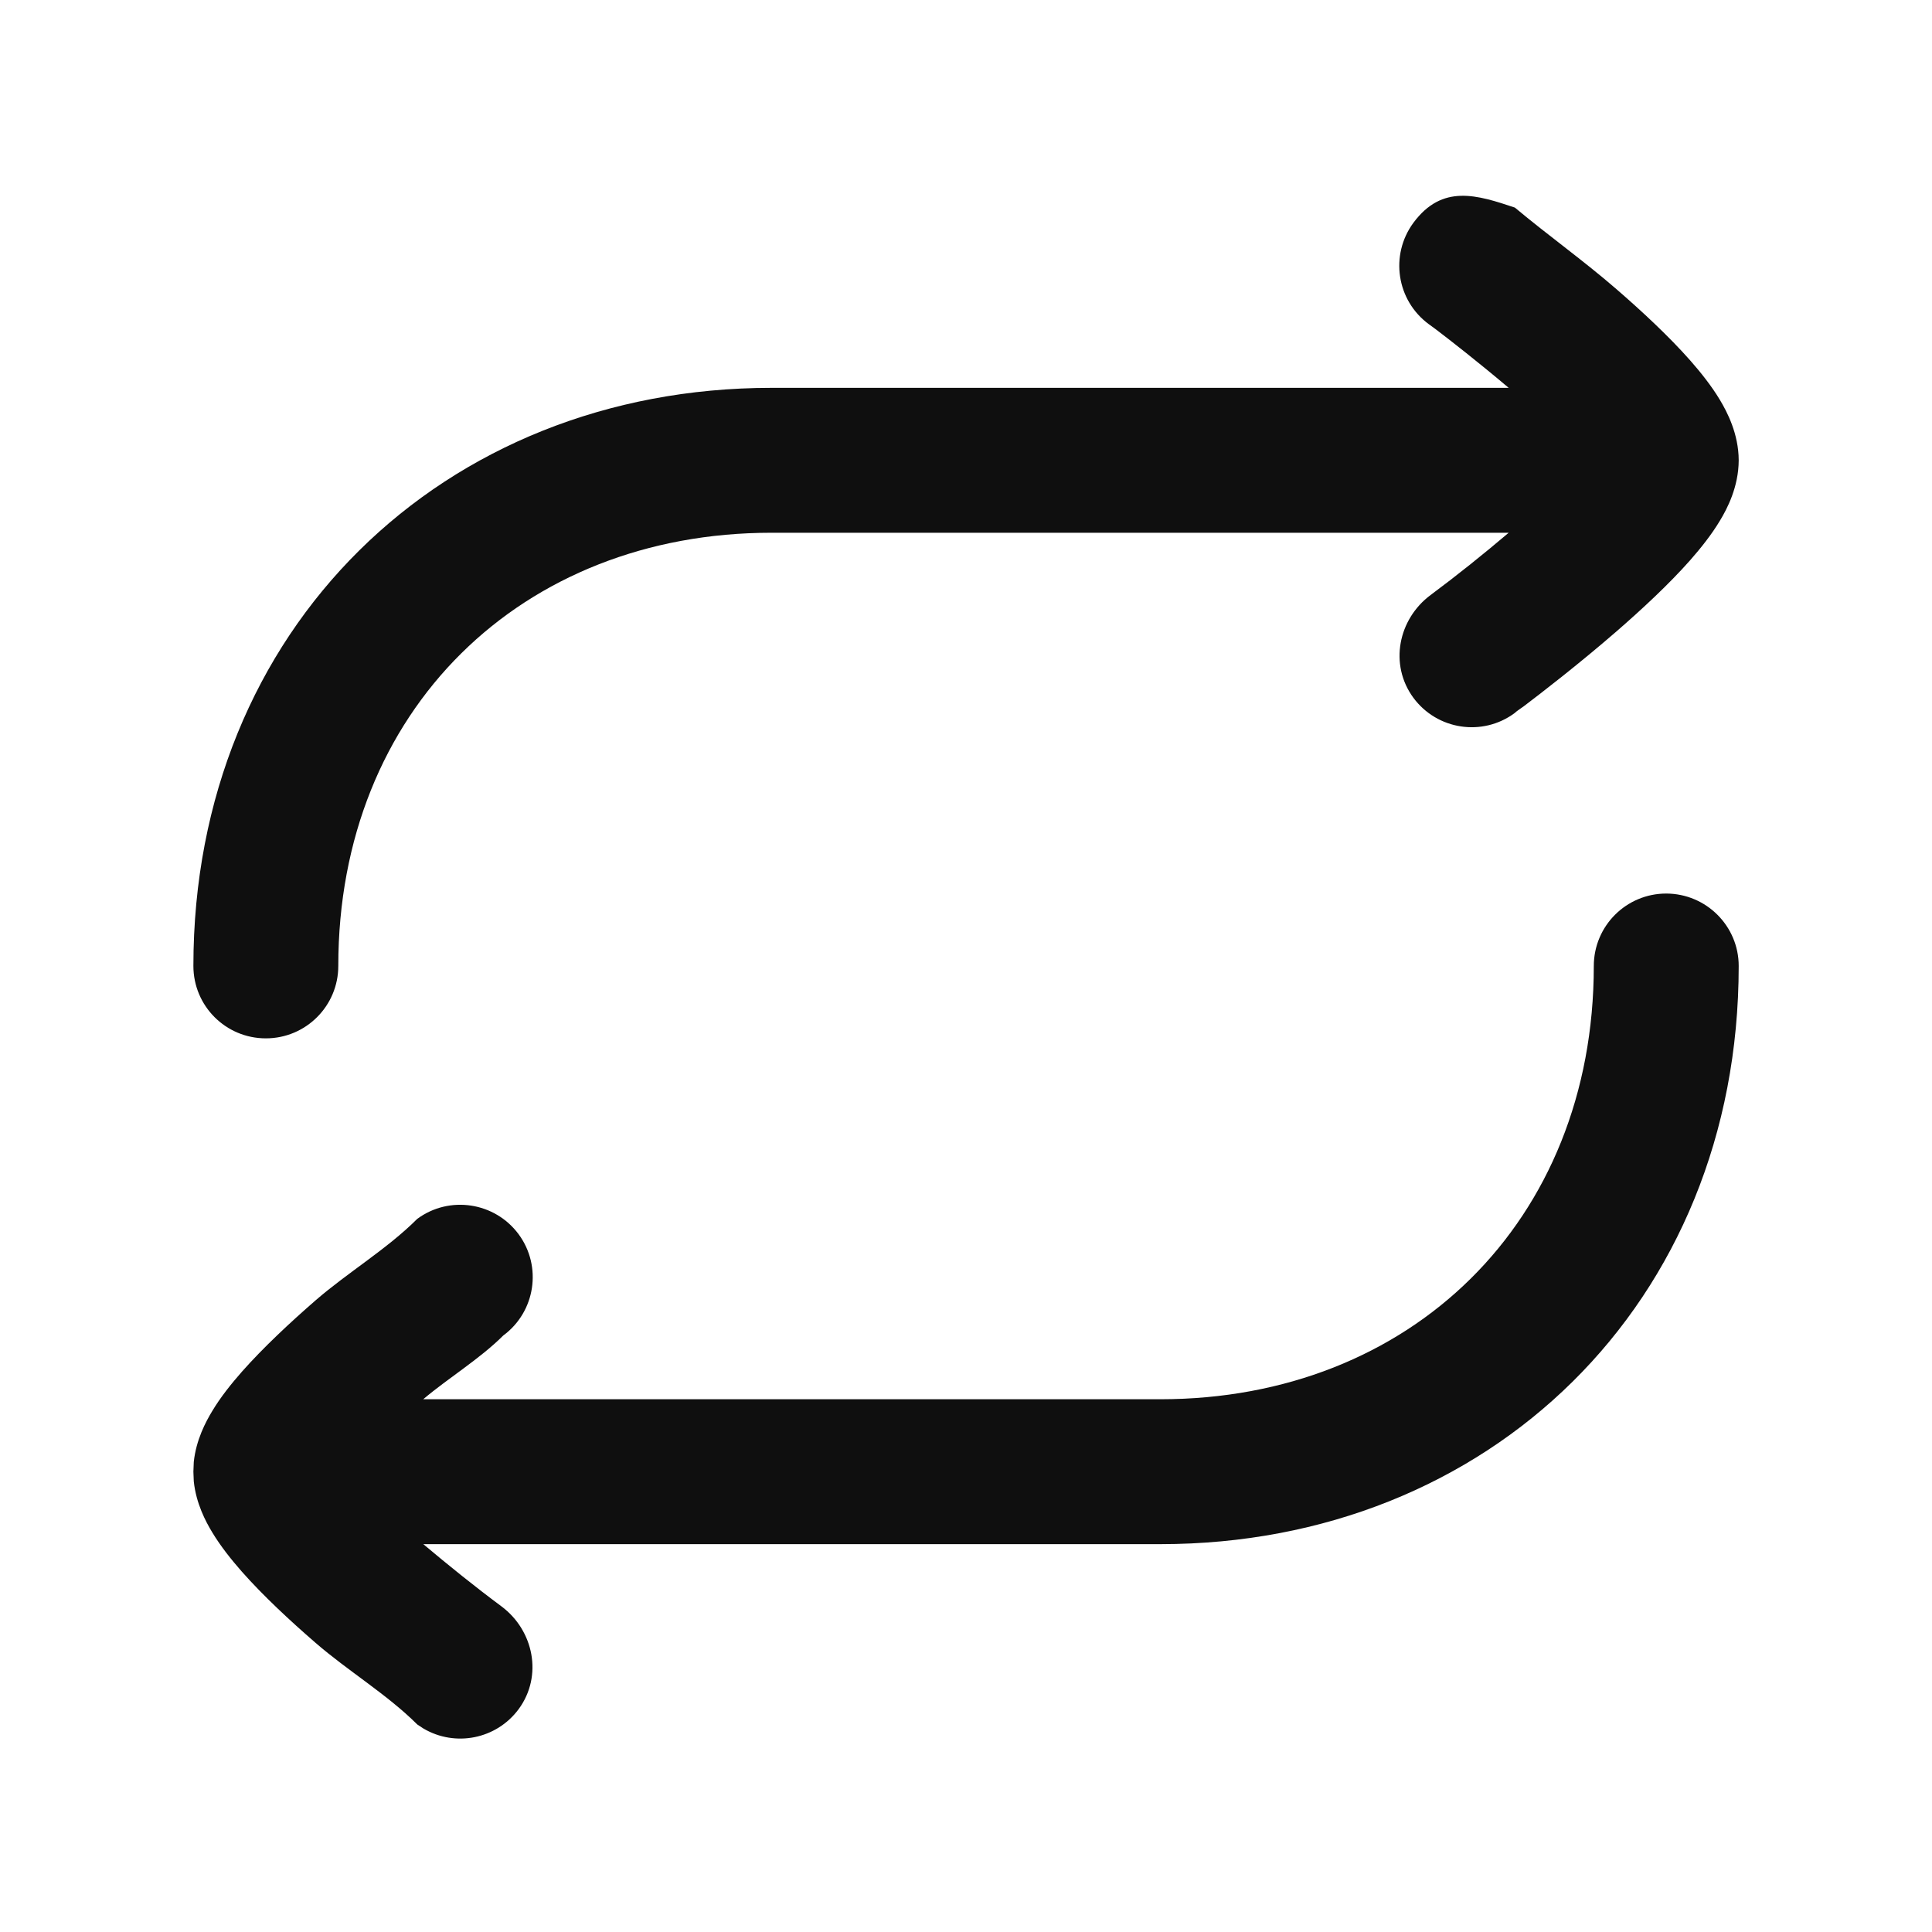
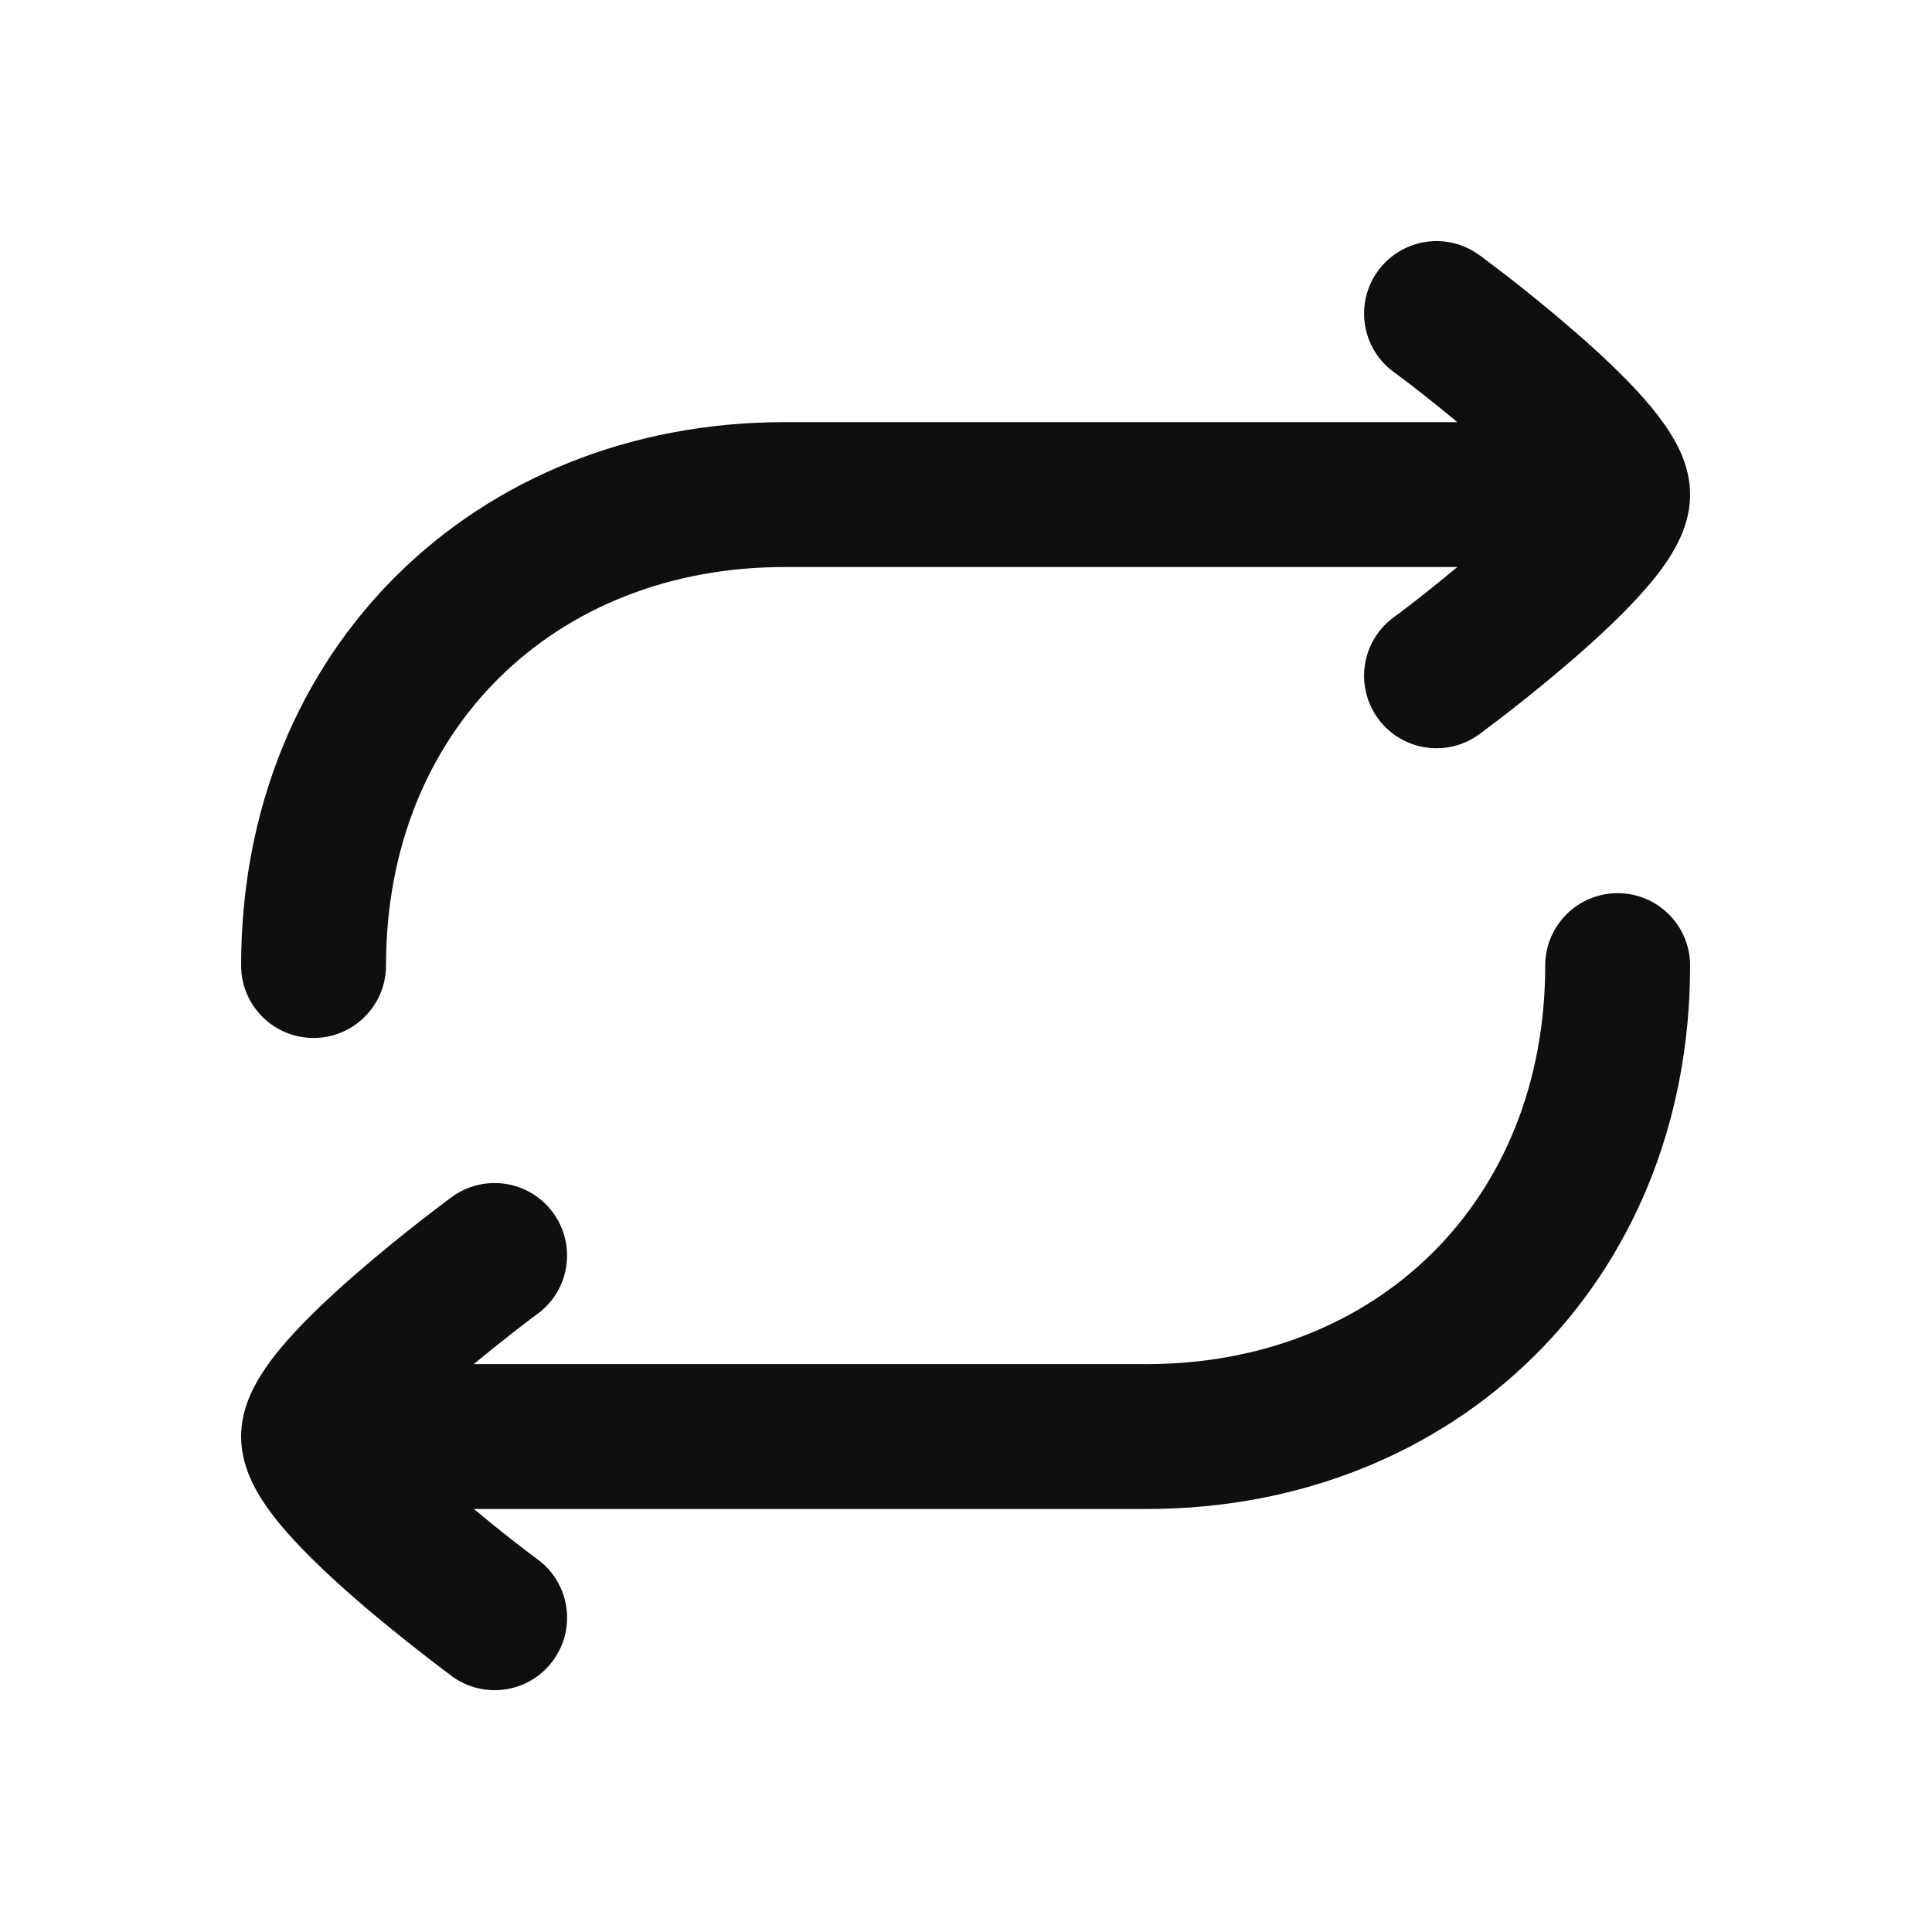
<svg xmlns="http://www.w3.org/2000/svg" width="20" height="20" viewBox="0 0 20 20" fill="none">
-   <path d="M17.249 9.25C17.663 9.251 17.999 9.586 17.999 10C17.998 13.494 15.411 15.984 12.014 15.985H4.382C4.646 16.207 4.914 16.423 5.191 16.629C5.525 16.878 5.622 17.349 5.369 17.693C5.138 18.005 4.712 18.087 4.384 17.894L4.32 17.852C4.007 17.54 3.6 17.296 3.266 17.006C3.005 16.78 2.725 16.52 2.504 16.27C2.395 16.146 2.283 16.006 2.196 15.861C2.13 15.752 2.03 15.565 2.006 15.335L2.002 15.235L2.006 15.134C2.03 14.905 2.13 14.718 2.196 14.609C2.283 14.463 2.395 14.324 2.504 14.2C2.725 13.95 3.005 13.689 3.266 13.462C3.6 13.172 4.007 12.93 4.319 12.618C4.652 12.372 5.123 12.444 5.369 12.777C5.614 13.11 5.543 13.579 5.21 13.825C4.965 14.069 4.645 14.262 4.381 14.485H12.014C14.598 14.484 16.498 12.65 16.499 10C16.499 9.586 16.834 9.25 17.249 9.25Z" fill="#0F0F0F" />
-   <path d="M14.631 2.307C14.931 1.901 15.293 2.019 15.682 2.149C16.026 2.437 16.393 2.698 16.733 2.993C16.994 3.219 17.275 3.48 17.496 3.73C17.605 3.854 17.717 3.994 17.804 4.139C17.879 4.264 17.998 4.49 17.999 4.765C17.998 5.04 17.88 5.266 17.804 5.391C17.717 5.536 17.605 5.676 17.496 5.8C17.275 6.05 16.994 6.31 16.733 6.537C16.336 6.881 15.946 7.181 15.773 7.312C15.743 7.335 15.706 7.356 15.679 7.382C15.346 7.628 14.877 7.556 14.631 7.223C14.378 6.878 14.475 6.409 14.809 6.16C15.086 5.954 15.355 5.738 15.618 5.515H7.986C5.402 5.515 3.502 7.35 3.502 9.999C3.502 10.414 3.166 10.749 2.752 10.749C2.337 10.749 2.002 10.414 2.002 9.999C2.002 6.506 4.589 4.015 7.986 4.015H15.618C15.306 3.751 15.008 3.519 14.87 3.414C14.844 3.395 14.817 3.376 14.791 3.356C14.457 3.11 14.386 2.641 14.631 2.307Z" fill="#0F0F0F" />
+   <path d="M16.746 9.246C17.16 9.246 17.496 9.582 17.496 9.996C17.495 13.28 15.062 15.621 11.871 15.621H4.905C5.046 15.738 5.179 15.846 5.29 15.932C5.374 15.998 5.443 16.052 5.492 16.088C5.516 16.106 5.535 16.12 5.547 16.129C5.554 16.134 5.559 16.138 5.562 16.14C5.563 16.141 5.564 16.141 5.565 16.142L5.566 16.143C5.899 16.389 5.97 16.858 5.724 17.192C5.479 17.525 5.01 17.596 4.676 17.351L4.675 17.35L4.673 17.349C4.672 17.348 4.67 17.346 4.669 17.345C4.665 17.342 4.659 17.337 4.652 17.332C4.637 17.321 4.615 17.305 4.588 17.284C4.535 17.244 4.458 17.186 4.367 17.114C4.185 16.972 3.938 16.776 3.691 16.561C3.447 16.349 3.184 16.105 2.976 15.869C2.873 15.753 2.768 15.62 2.684 15.481C2.613 15.362 2.496 15.142 2.496 14.871C2.496 14.601 2.613 14.38 2.684 14.262C2.768 14.123 2.873 13.99 2.976 13.873C3.184 13.638 3.447 13.393 3.691 13.182C3.938 12.967 4.184 12.77 4.366 12.628C4.457 12.557 4.534 12.499 4.588 12.458C4.615 12.438 4.636 12.421 4.651 12.41C4.658 12.405 4.664 12.401 4.669 12.398C4.671 12.396 4.672 12.395 4.673 12.394L4.675 12.393C5.009 12.147 5.479 12.219 5.724 12.552C5.969 12.885 5.899 13.354 5.566 13.6L5.565 13.601C5.564 13.601 5.563 13.602 5.562 13.603C5.559 13.605 5.554 13.609 5.547 13.614C5.535 13.623 5.516 13.637 5.492 13.655C5.443 13.692 5.373 13.745 5.29 13.811C5.179 13.897 5.046 14.004 4.905 14.121H11.871C14.249 14.121 15.995 12.436 15.996 9.996C15.996 9.582 16.331 9.246 16.746 9.246Z" fill="#0F0F0F" />
+   <path d="M14.267 2.801C14.513 2.468 14.982 2.396 15.315 2.642L15.318 2.643C15.319 2.644 15.321 2.645 15.323 2.647C15.327 2.65 15.333 2.654 15.34 2.659C15.355 2.67 15.376 2.687 15.403 2.707C15.457 2.748 15.534 2.806 15.626 2.877C15.808 3.019 16.053 3.216 16.3 3.431C16.544 3.642 16.807 3.887 17.015 4.122C17.118 4.239 17.223 4.372 17.307 4.511C17.379 4.629 17.496 4.85 17.496 5.12C17.496 5.391 17.379 5.611 17.307 5.73C17.224 5.869 17.118 6.002 17.015 6.118C16.807 6.354 16.544 6.598 16.3 6.81C16.053 7.025 15.808 7.221 15.626 7.364C15.534 7.435 15.457 7.493 15.403 7.533C15.376 7.554 15.355 7.57 15.34 7.581C15.333 7.587 15.327 7.591 15.323 7.594C15.321 7.595 15.319 7.597 15.318 7.598L15.316 7.599L15.315 7.6C14.982 7.845 14.513 7.774 14.267 7.441C14.022 7.107 14.092 6.638 14.425 6.392L14.426 6.391C14.427 6.39 14.428 6.39 14.429 6.389C14.432 6.387 14.438 6.383 14.444 6.378C14.456 6.369 14.476 6.355 14.5 6.337C14.548 6.3 14.618 6.247 14.702 6.181C14.812 6.095 14.945 5.987 15.086 5.87H8.121C5.742 5.87 3.996 7.556 3.996 9.995C3.996 10.409 3.66 10.745 3.246 10.745C2.831 10.745 2.496 10.409 2.496 9.995C2.496 6.712 4.929 4.37 8.121 4.37H15.086C14.946 4.253 14.813 4.146 14.703 4.06C14.619 3.994 14.548 3.941 14.5 3.905C14.476 3.886 14.456 3.872 14.444 3.863C14.438 3.858 14.432 3.854 14.429 3.852C14.428 3.851 14.427 3.85 14.426 3.85L14.425 3.849C14.092 3.603 14.022 3.134 14.267 2.801Z" fill="#0F0F0F" />
</svg>
